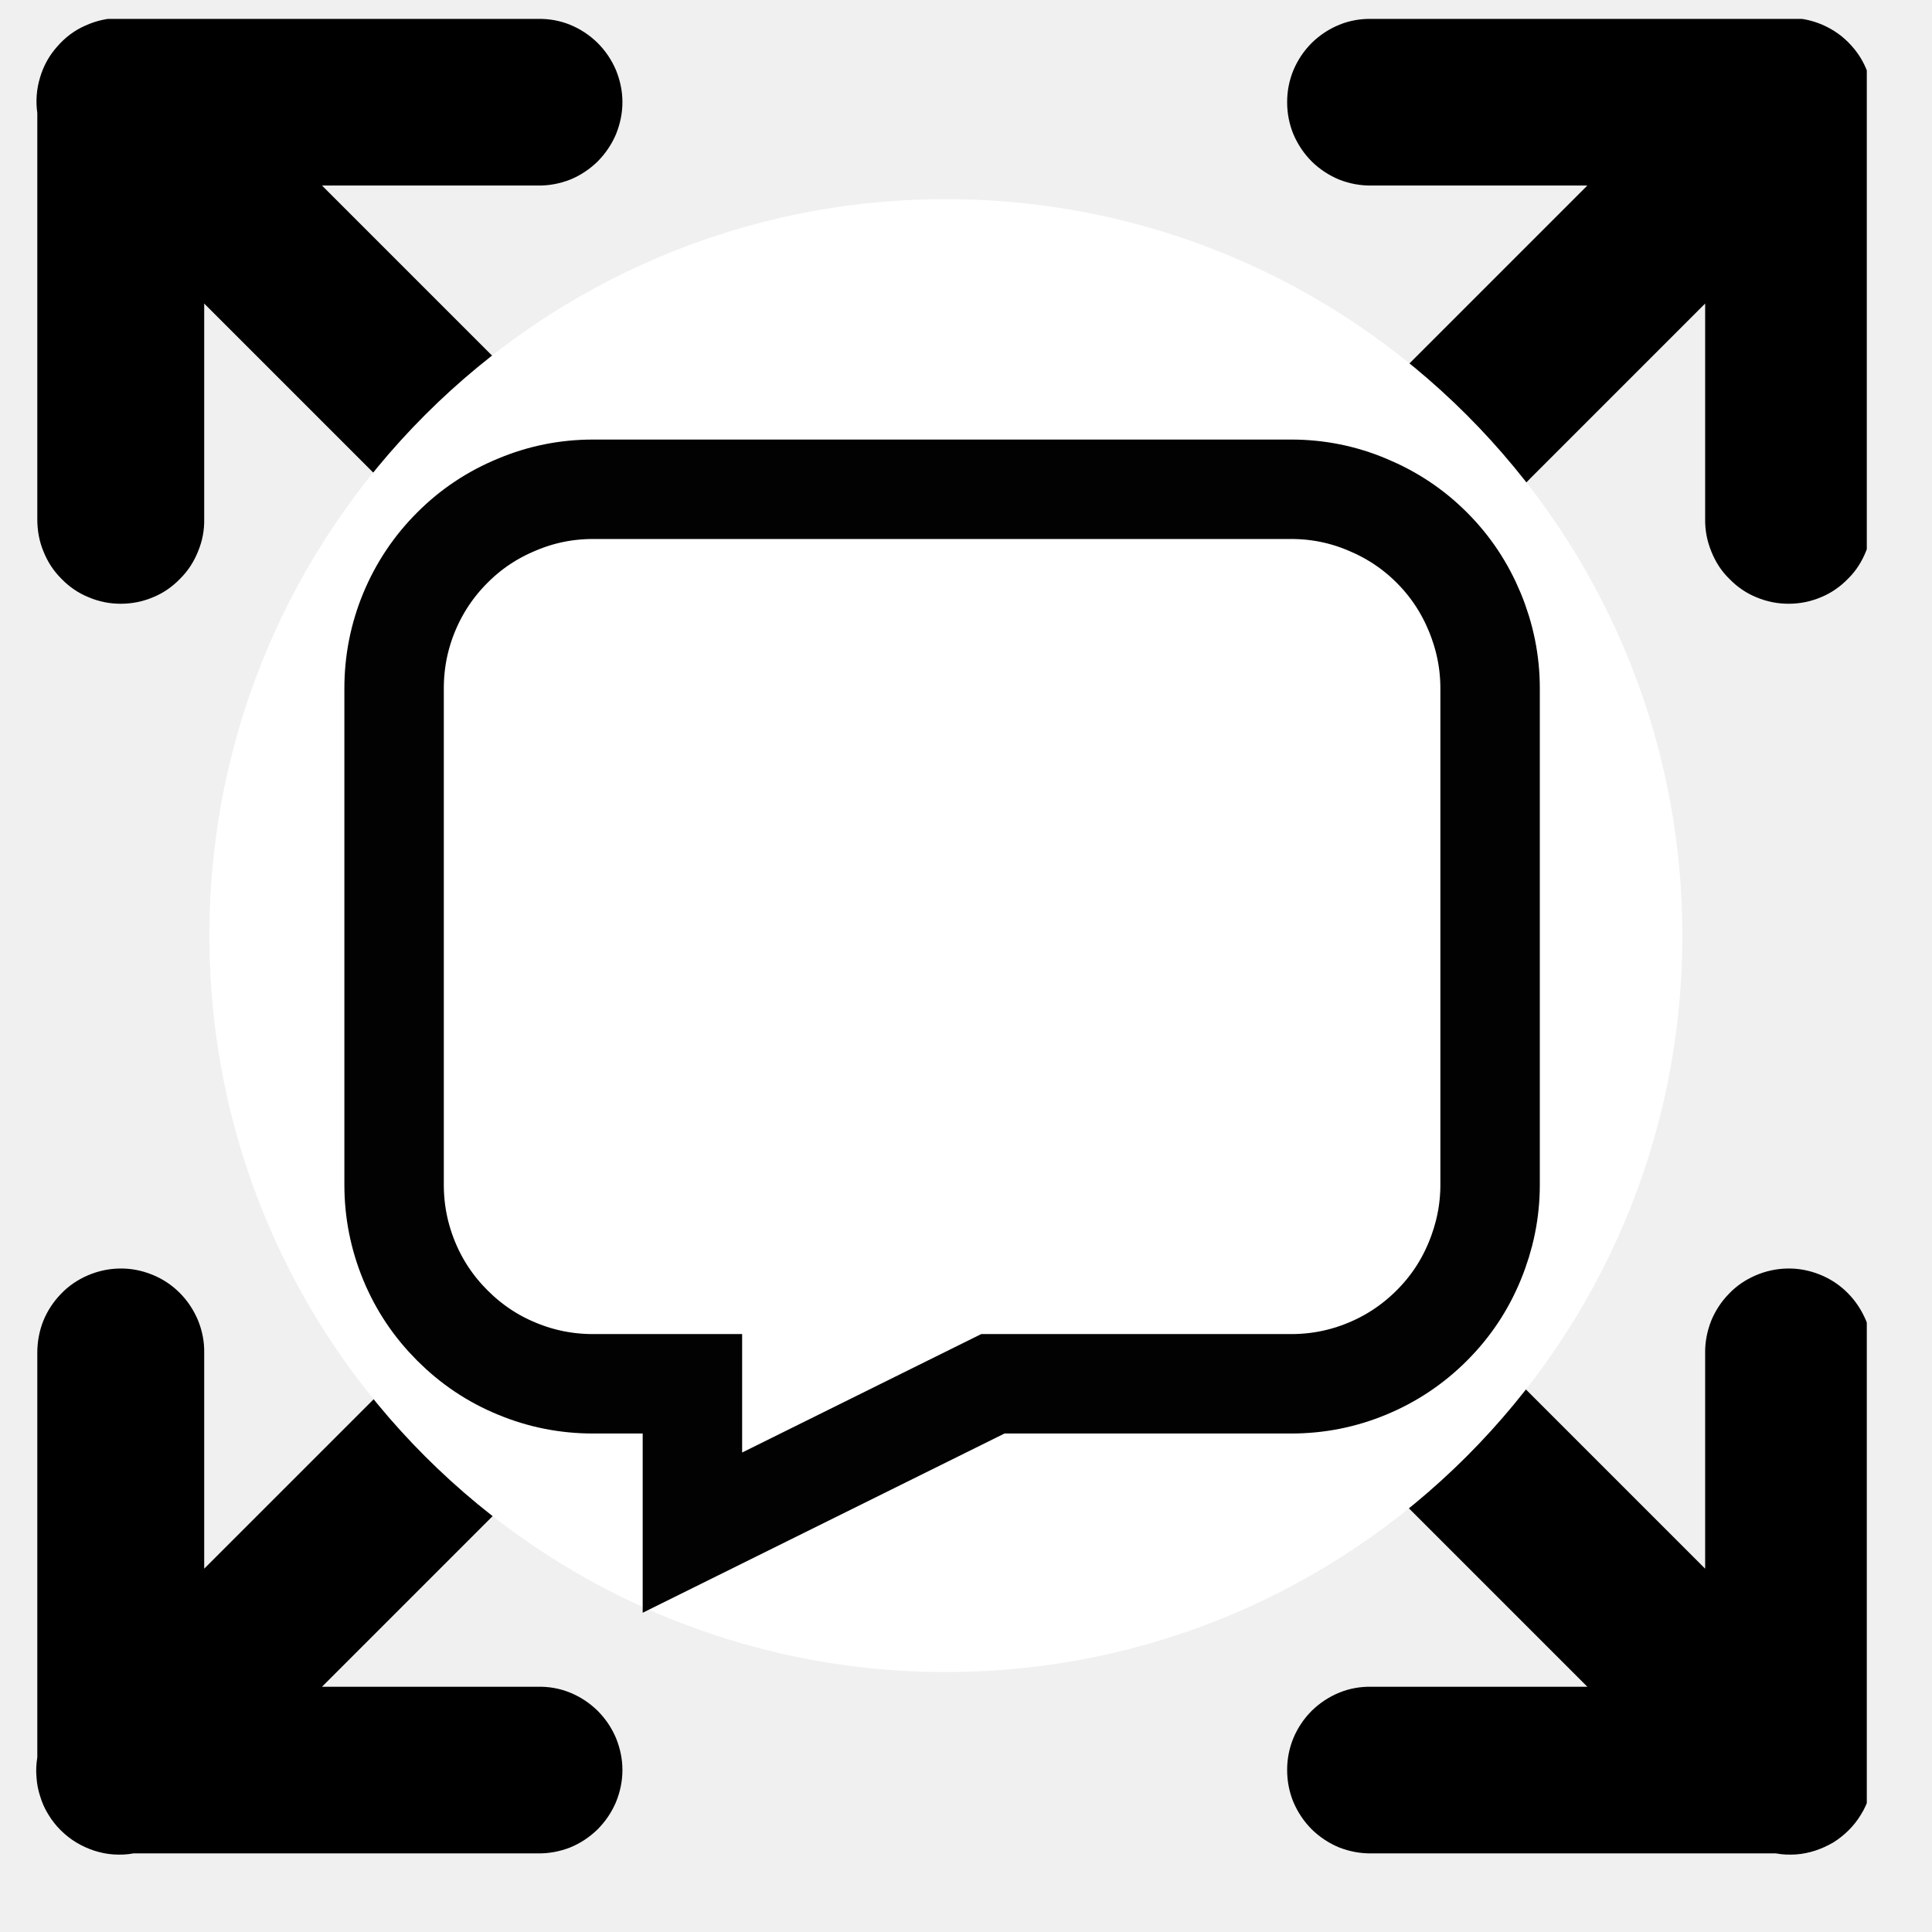
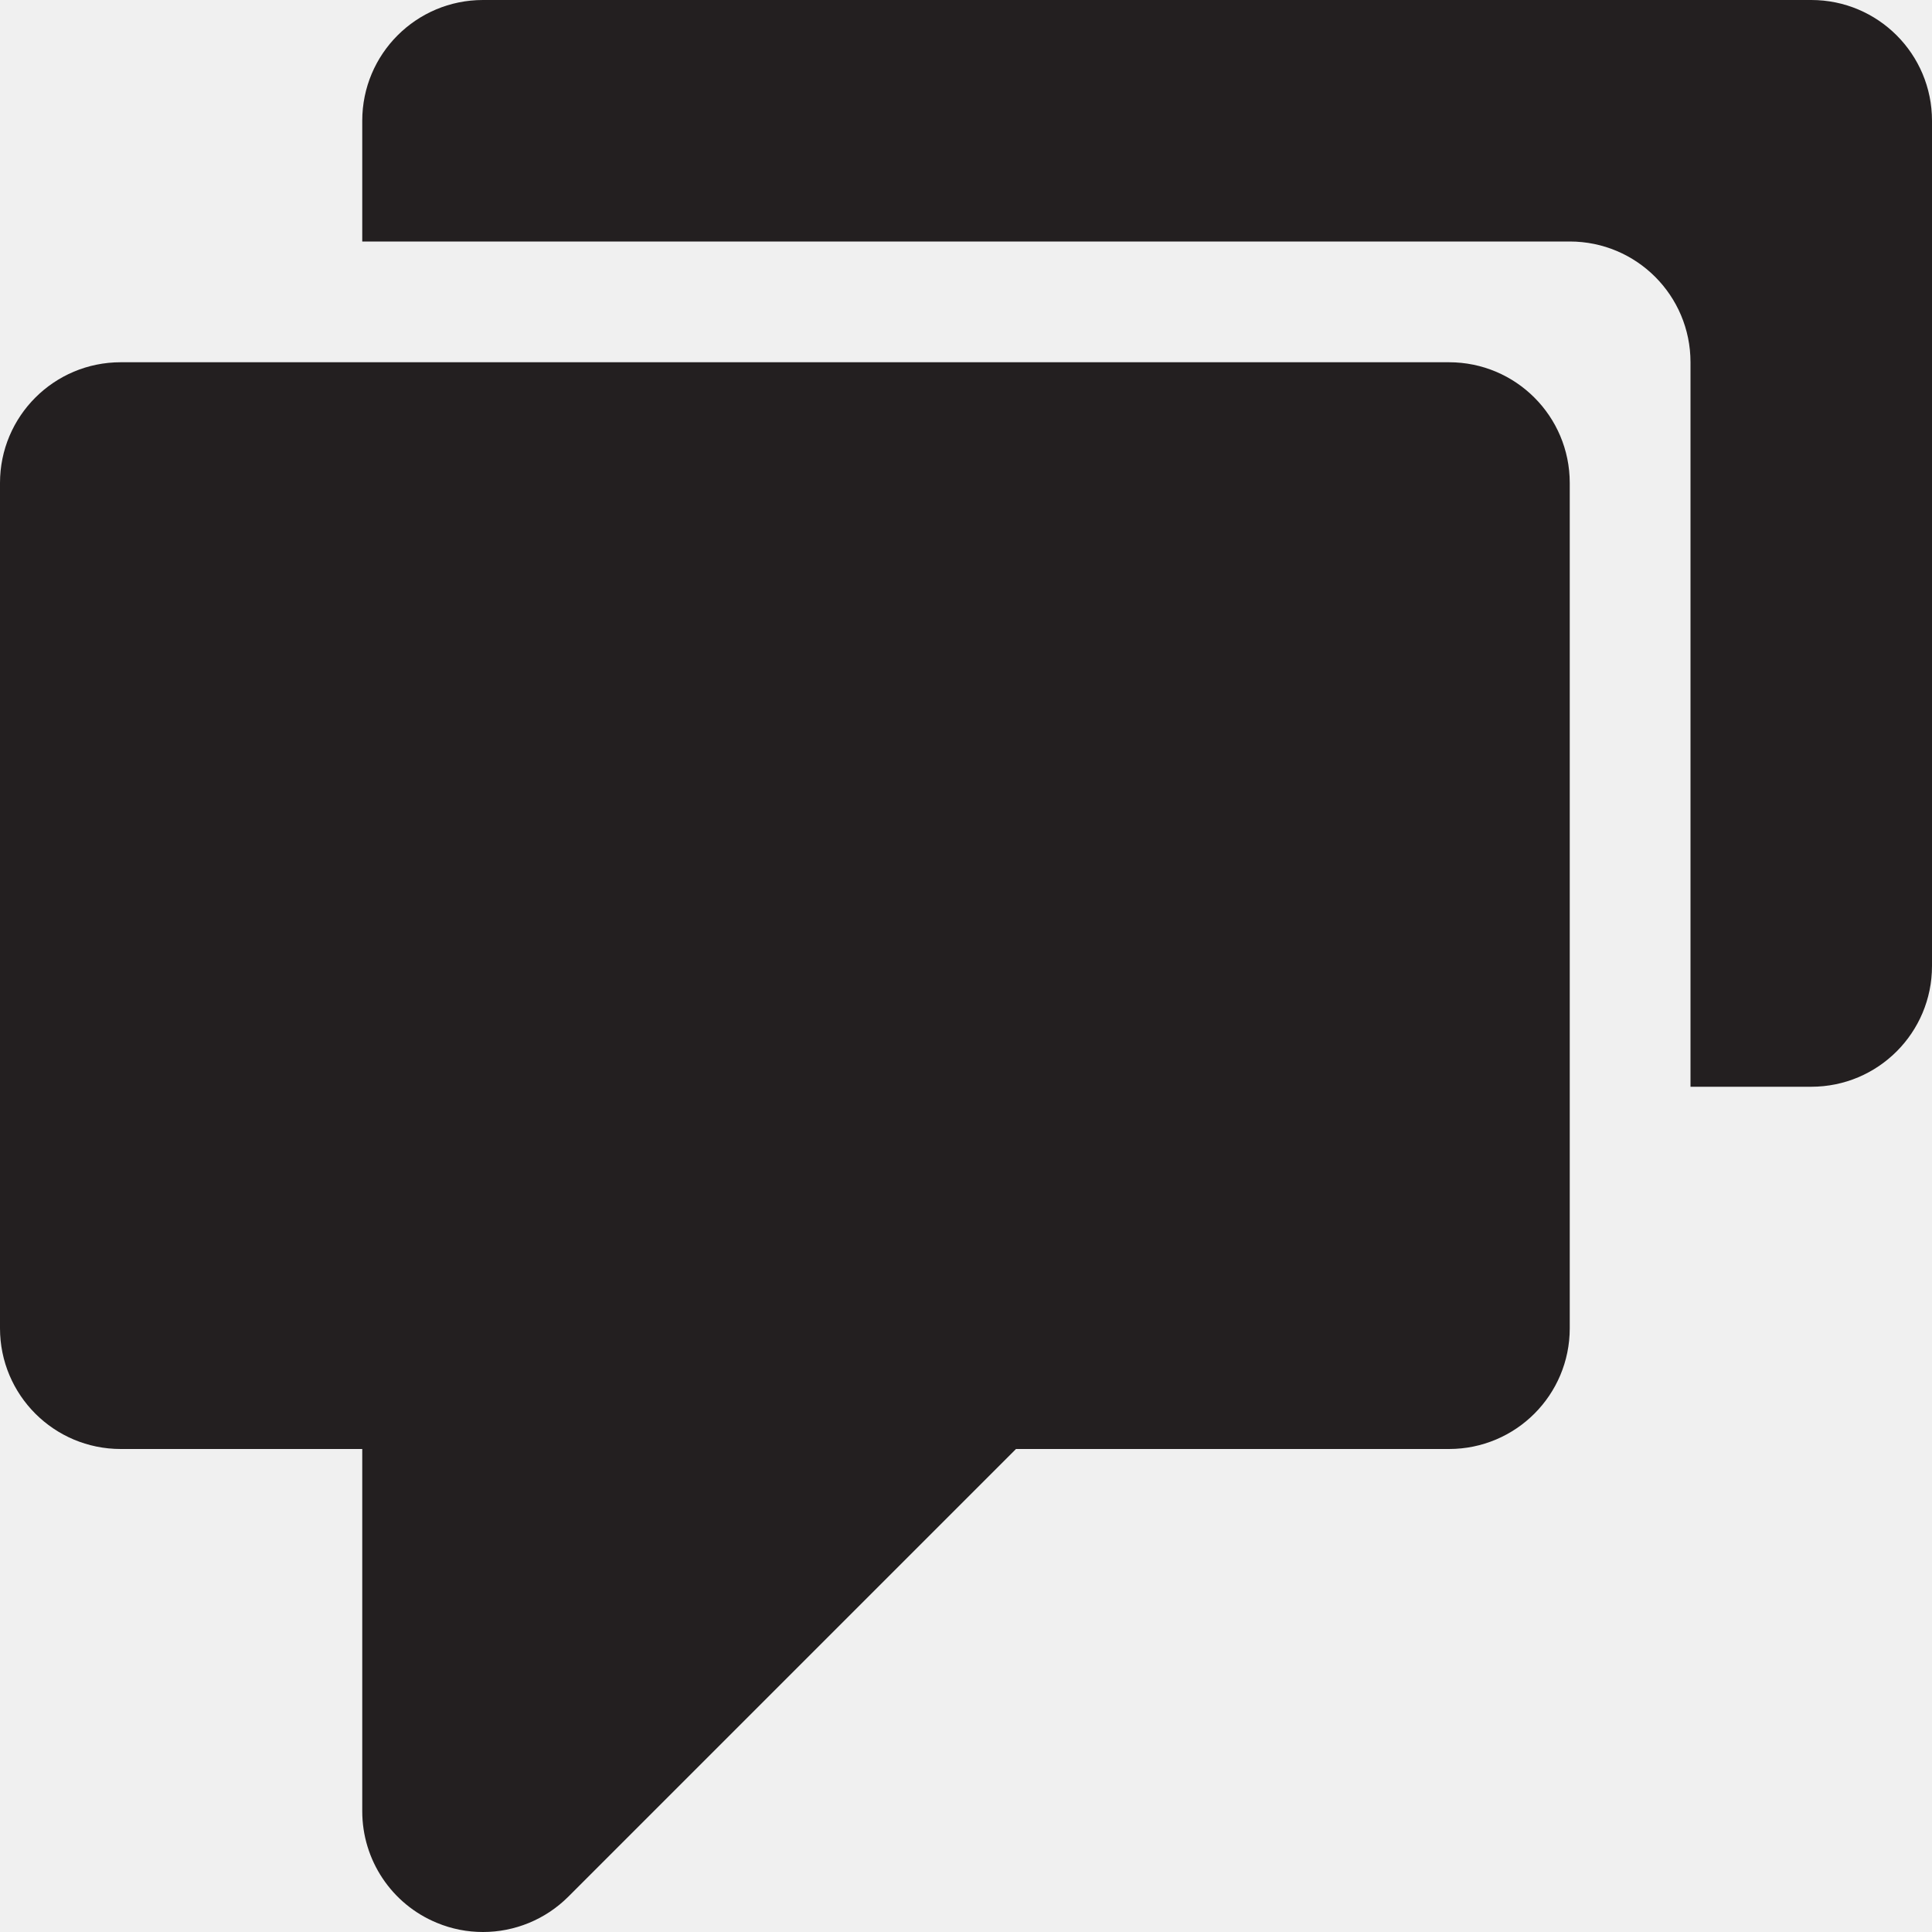
- <svg xmlns="http://www.w3.org/2000/svg" width="117" zoomAndPan="magnify" viewBox="0 0 35.25 36" height="117" preserveAspectRatio="xMidYMid meet" version="1.0">
-   <defs>
-     <clipPath id="e9bb049165">
-       <path d="M 0.164 0.352 L 34.41 0.352 L 34.41 34.691 L 0.164 34.691 Z M 0.164 0.352 " clip-rule="nonzero" />
-     </clipPath>
-     <clipPath id="ae29d6e8aa">
-       <path d="M 3.527 3.711 L 30.973 3.711 L 30.973 31.156 L 3.527 31.156 Z M 3.527 3.711 " clip-rule="nonzero" />
-     </clipPath>
-     <clipPath id="b32fa489ef">
-       <path d="M 17.25 3.711 C 9.672 3.711 3.527 9.855 3.527 17.434 C 3.527 25.016 9.672 31.156 17.25 31.156 C 24.828 31.156 30.973 25.016 30.973 17.434 C 30.973 9.855 24.828 3.711 17.25 3.711 Z M 17.25 3.711 " clip-rule="nonzero" />
-     </clipPath>
-     <clipPath id="bcba75cbf2">
-       <path d="M 5.512 7.684 L 28.797 7.684 L 28.797 30.965 L 5.512 30.965 Z M 5.512 7.684 " clip-rule="nonzero" />
-     </clipPath>
-   </defs>
-   <g clip-path="url(#e9bb049165)">
-     <path fill="#000000" d="M 1.859 0.336 C 1.637 0.336 1.422 0.383 1.215 0.477 C 1.012 0.566 0.836 0.699 0.688 0.871 C 0.539 1.039 0.434 1.23 0.371 1.445 C 0.305 1.664 0.289 1.883 0.32 2.105 L 0.32 9.672 C 0.32 9.883 0.355 10.082 0.434 10.273 C 0.512 10.469 0.621 10.637 0.77 10.785 C 0.914 10.934 1.082 11.051 1.277 11.129 C 1.469 11.211 1.668 11.25 1.875 11.25 C 2.082 11.25 2.281 11.211 2.477 11.129 C 2.668 11.051 2.836 10.934 2.98 10.785 C 3.129 10.637 3.238 10.469 3.316 10.273 C 3.395 10.082 3.434 9.883 3.43 9.672 L 3.43 5.656 L 10.102 12.328 C 10.246 12.477 10.414 12.594 10.605 12.676 C 10.797 12.758 10.996 12.801 11.207 12.805 C 11.414 12.805 11.613 12.77 11.809 12.688 C 12 12.609 12.172 12.496 12.32 12.348 C 12.469 12.203 12.582 12.031 12.66 11.836 C 12.738 11.645 12.777 11.441 12.773 11.234 C 12.773 11.023 12.73 10.824 12.648 10.633 C 12.566 10.441 12.449 10.273 12.297 10.129 L 5.625 3.457 L 9.645 3.457 C 9.852 3.461 10.055 3.422 10.246 3.348 C 10.438 3.27 10.609 3.156 10.758 3.012 C 10.906 2.863 11.02 2.695 11.102 2.504 C 11.18 2.312 11.223 2.113 11.223 1.902 C 11.223 1.695 11.18 1.496 11.102 1.305 C 11.02 1.113 10.906 0.945 10.758 0.797 C 10.609 0.652 10.438 0.539 10.246 0.461 C 10.055 0.383 9.852 0.348 9.645 0.352 L 2.059 0.352 C 1.992 0.34 1.926 0.336 1.859 0.336 Z M 32.922 0.336 C 32.863 0.336 32.809 0.344 32.75 0.352 L 25.184 0.352 C 24.977 0.348 24.773 0.383 24.582 0.461 C 24.391 0.539 24.219 0.652 24.07 0.797 C 23.922 0.945 23.809 1.113 23.727 1.305 C 23.648 1.496 23.609 1.695 23.609 1.902 C 23.609 2.113 23.648 2.312 23.727 2.504 C 23.809 2.695 23.922 2.863 24.07 3.012 C 24.219 3.156 24.391 3.27 24.582 3.348 C 24.773 3.422 24.977 3.461 25.184 3.457 L 29.203 3.457 L 22.531 10.129 C 22.379 10.273 22.266 10.441 22.18 10.633 C 22.098 10.824 22.055 11.023 22.055 11.234 C 22.051 11.441 22.09 11.645 22.168 11.836 C 22.246 12.031 22.359 12.203 22.508 12.348 C 22.656 12.496 22.828 12.609 23.02 12.688 C 23.215 12.77 23.414 12.805 23.625 12.805 C 23.832 12.801 24.031 12.758 24.223 12.676 C 24.414 12.594 24.582 12.477 24.727 12.328 L 31.398 5.656 L 31.398 9.672 C 31.395 9.883 31.434 10.082 31.512 10.273 C 31.59 10.469 31.699 10.641 31.848 10.785 C 31.992 10.934 32.16 11.051 32.352 11.129 C 32.547 11.211 32.746 11.25 32.953 11.25 C 33.16 11.25 33.359 11.211 33.555 11.129 C 33.746 11.051 33.914 10.934 34.059 10.785 C 34.207 10.641 34.316 10.469 34.395 10.273 C 34.473 10.082 34.512 9.883 34.508 9.672 L 34.508 2.102 C 34.539 1.875 34.52 1.652 34.453 1.434 C 34.387 1.215 34.277 1.02 34.125 0.852 C 33.973 0.68 33.789 0.551 33.582 0.461 C 33.371 0.371 33.152 0.328 32.922 0.336 Z M 11.168 22.09 C 10.75 22.102 10.391 22.258 10.102 22.559 L 3.43 29.23 L 3.43 25.211 C 3.434 25.004 3.395 24.801 3.316 24.605 C 3.234 24.41 3.121 24.238 2.973 24.09 C 2.824 23.941 2.652 23.828 2.457 23.75 C 2.262 23.672 2.062 23.633 1.852 23.637 C 1.645 23.641 1.449 23.684 1.258 23.766 C 1.07 23.848 0.902 23.961 0.762 24.109 C 0.617 24.258 0.508 24.426 0.43 24.617 C 0.355 24.809 0.32 25.008 0.32 25.211 L 0.32 32.746 C 0.301 32.867 0.293 32.992 0.305 33.113 C 0.312 33.238 0.336 33.359 0.375 33.477 C 0.41 33.594 0.461 33.707 0.527 33.812 C 0.59 33.918 0.668 34.016 0.754 34.102 C 0.844 34.191 0.938 34.266 1.047 34.332 C 1.152 34.395 1.262 34.445 1.379 34.484 C 1.5 34.523 1.621 34.547 1.742 34.555 C 1.867 34.562 1.988 34.559 2.113 34.535 L 9.645 34.535 C 9.852 34.539 10.055 34.5 10.246 34.426 C 10.438 34.348 10.609 34.234 10.758 34.09 C 10.906 33.941 11.02 33.773 11.102 33.582 C 11.18 33.391 11.223 33.191 11.223 32.98 C 11.223 32.773 11.18 32.574 11.102 32.383 C 11.02 32.191 10.906 32.023 10.758 31.875 C 10.609 31.73 10.438 31.617 10.246 31.539 C 10.055 31.461 9.852 31.426 9.645 31.43 L 5.625 31.43 L 12.297 24.758 C 12.527 24.535 12.672 24.266 12.738 23.953 C 12.801 23.637 12.77 23.332 12.645 23.039 C 12.52 22.742 12.324 22.508 12.055 22.336 C 11.785 22.16 11.488 22.082 11.168 22.09 Z M 23.613 22.09 C 23.297 22.09 23.008 22.18 22.746 22.355 C 22.484 22.531 22.293 22.766 22.176 23.059 C 22.055 23.352 22.027 23.652 22.094 23.961 C 22.16 24.273 22.305 24.535 22.531 24.758 L 29.203 31.43 L 25.184 31.43 C 24.977 31.426 24.773 31.461 24.582 31.539 C 24.391 31.617 24.219 31.73 24.07 31.875 C 23.922 32.023 23.809 32.191 23.727 32.383 C 23.648 32.574 23.609 32.773 23.609 32.98 C 23.609 33.191 23.648 33.391 23.727 33.582 C 23.809 33.773 23.922 33.941 24.07 34.09 C 24.219 34.234 24.391 34.348 24.582 34.426 C 24.773 34.5 24.977 34.539 25.184 34.535 L 32.715 34.535 C 32.84 34.559 32.961 34.562 33.086 34.555 C 33.207 34.547 33.328 34.523 33.449 34.484 C 33.566 34.445 33.676 34.395 33.785 34.332 C 33.891 34.266 33.984 34.191 34.074 34.102 C 34.16 34.016 34.238 33.918 34.301 33.812 C 34.367 33.707 34.418 33.594 34.453 33.477 C 34.492 33.359 34.516 33.238 34.523 33.113 C 34.535 32.992 34.527 32.867 34.508 32.746 L 34.508 25.211 C 34.512 25.004 34.473 24.801 34.395 24.605 C 34.312 24.41 34.199 24.238 34.051 24.09 C 33.902 23.941 33.73 23.828 33.535 23.75 C 33.34 23.672 33.141 23.633 32.93 23.637 C 32.723 23.641 32.527 23.684 32.336 23.766 C 32.148 23.848 31.98 23.961 31.84 24.109 C 31.695 24.258 31.586 24.426 31.508 24.617 C 31.434 24.809 31.395 25.008 31.398 25.211 L 31.398 29.23 L 24.727 22.559 C 24.422 22.246 24.051 22.09 23.613 22.09 Z M 23.613 22.09 " fill-opacity="1" fill-rule="nonzero" />
-   </g>
-   <g clip-path="url(#ae29d6e8aa)">
-     <g clip-path="url(#b32fa489ef)">
-       <path fill="#ffffff" d="M 3.527 3.711 L 30.973 3.711 L 30.973 31.156 L 3.527 31.156 Z M 3.527 3.711 " fill-opacity="1" fill-rule="nonzero" />
-     </g>
-   </g>
-   <g clip-path="url(#bcba75cbf2)">
-     <path stroke-linecap="butt" transform="matrix(0.970089, 0, 0, 0.970089, 5.513293, 7.683116)" fill="none" stroke-linejoin="miter" d="M 1.5 5.3 L 1.5 14.839 C 1.5 15.346 1.597 15.833 1.79 16.301 C 1.984 16.772 2.261 17.182 2.62 17.541 C 2.978 17.899 3.389 18.177 3.86 18.37 C 4.327 18.564 4.814 18.66 5.322 18.66 L 7.23 18.66 L 7.23 21.519 L 13.001 18.66 L 18.731 18.66 C 19.238 18.66 19.725 18.564 20.192 18.37 C 20.659 18.177 21.074 17.899 21.432 17.541 C 21.791 17.182 22.065 16.772 22.258 16.301 C 22.451 15.833 22.552 15.346 22.552 14.839 L 22.552 5.3 C 22.552 4.792 22.451 4.305 22.258 3.838 C 22.065 3.371 21.791 2.956 21.432 2.598 C 21.074 2.239 20.659 1.966 20.192 1.772 C 19.725 1.575 19.238 1.478 18.731 1.478 L 5.322 1.478 C 4.814 1.478 4.327 1.575 3.86 1.772 C 3.389 1.966 2.978 2.239 2.62 2.598 C 2.261 2.956 1.984 3.371 1.79 3.838 C 1.597 4.305 1.5 4.792 1.5 5.3 Z M 1.5 5.3 " stroke="#020202" stroke-width="1.91" stroke-opacity="1" stroke-miterlimit="10" />
+ <svg xmlns="http://www.w3.org/2000/svg" version="1.0" id="Layer_1" width="800px" height="800px" viewBox="0 0 64 64" enable-background="new 0 0 64 64" xml:space="preserve">
+   <g>
+     <path fill-rule="evenodd" clip-rule="evenodd" fill="#231F20" d="M48,12H4c-2.211,0-4,1.789-4,4v28c0,2.211,1.789,4,4,4h8v12   c0,1.617,0.973,3.078,2.469,3.695C14.965,63.902,15.484,64,16,64c1.039,0,2.062-0.406,2.828-1.172L33.656,48H48   c2.211,0,4-1.789,4-4V16C52,13.789,50.211,12,48,12z" />
+     <path fill-rule="evenodd" clip-rule="evenodd" fill="#231F20" d="M60,0H16c-2.211,0-4,1.789-4,4v4h40c2.211,0,4,1.789,4,4v24h4   c2.211,0,4-1.789,4-4V4C64,1.789,62.211,0,60,0z" />
  </g>
</svg>
